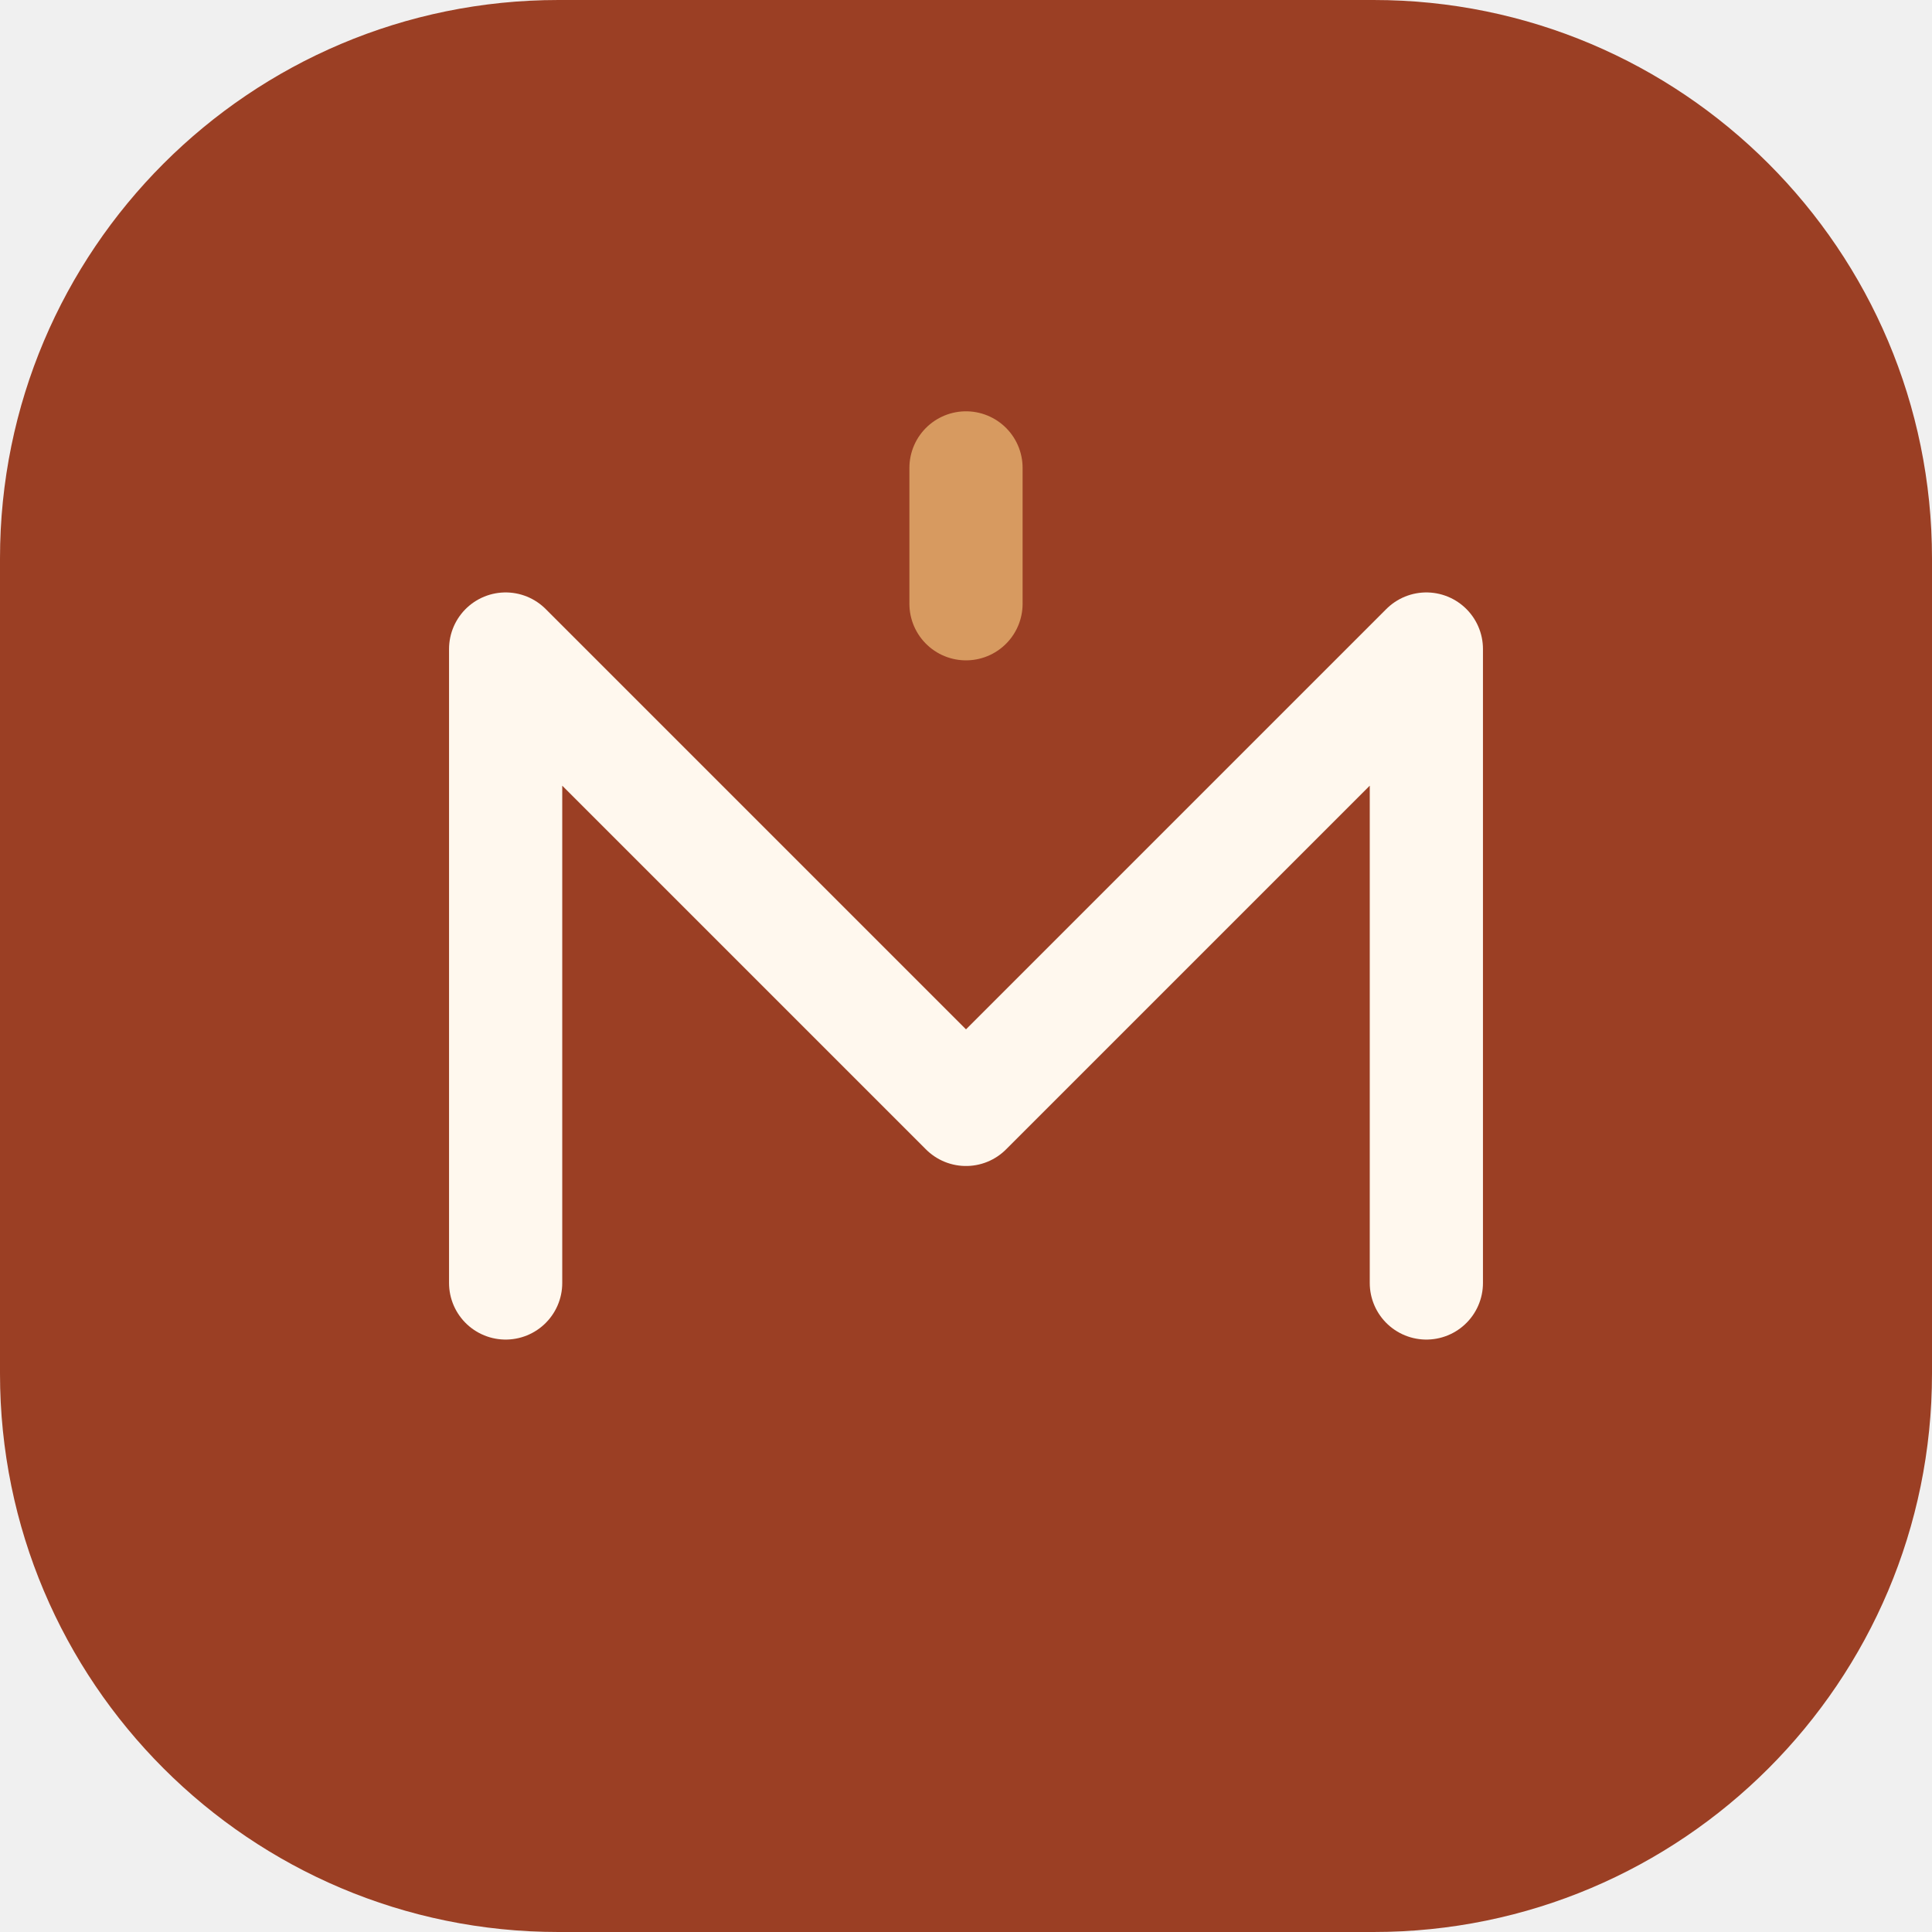
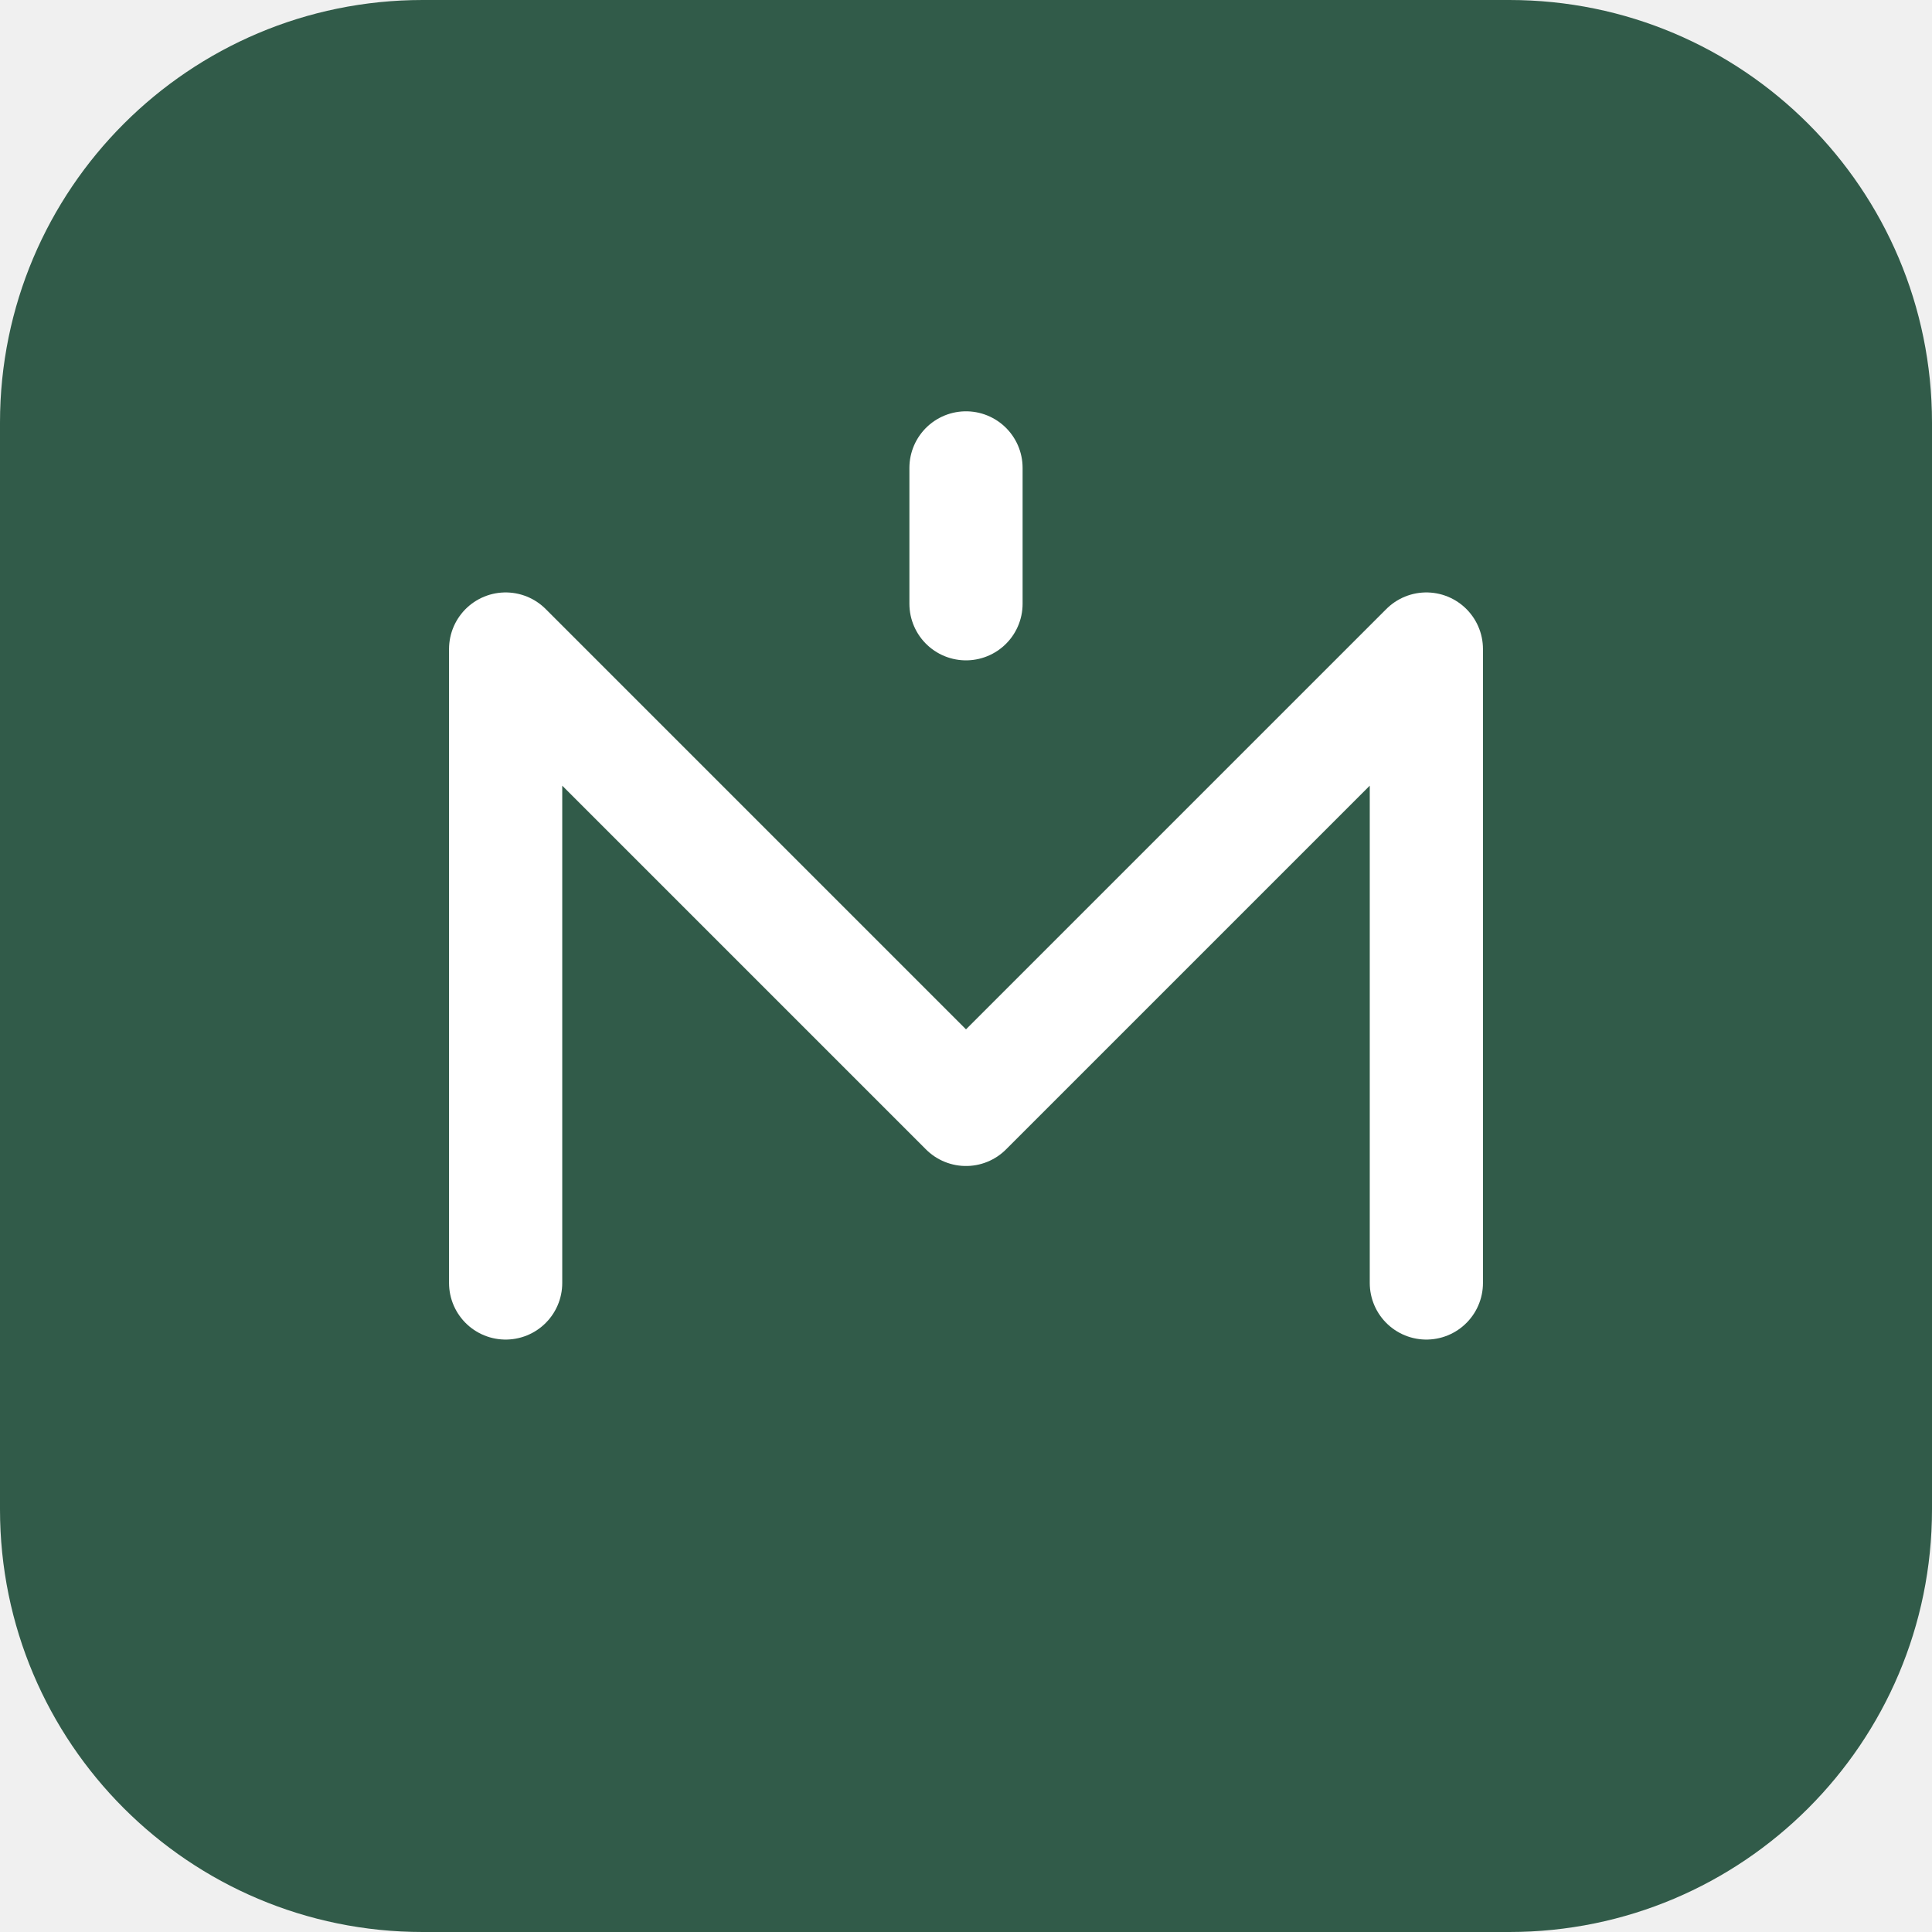
<svg xmlns="http://www.w3.org/2000/svg" viewBox="0 0 512 512">
-   <rect width="512" height="512" rx="148" fill="#9b3f24" />
-   <path d="M134 340V172l122 122 122-122v168" fill="none" stroke="#fff8ee" stroke-width="30" stroke-linecap="round" stroke-linejoin="round" />
-   <path d="M256 124v36" stroke="#d79a60" stroke-width="30" stroke-linecap="round" />
+   <rect width="512" height="512" rx="112" fill="#315b49" />
+   <path d="M134 340V172l122 122 122-122v168" fill="none" stroke="#ffffff" stroke-width="30" stroke-linecap="round" stroke-linejoin="round" />
+   <path d="M256 124v36" stroke="#ffffff" stroke-width="30" stroke-linecap="round" />
</svg>
